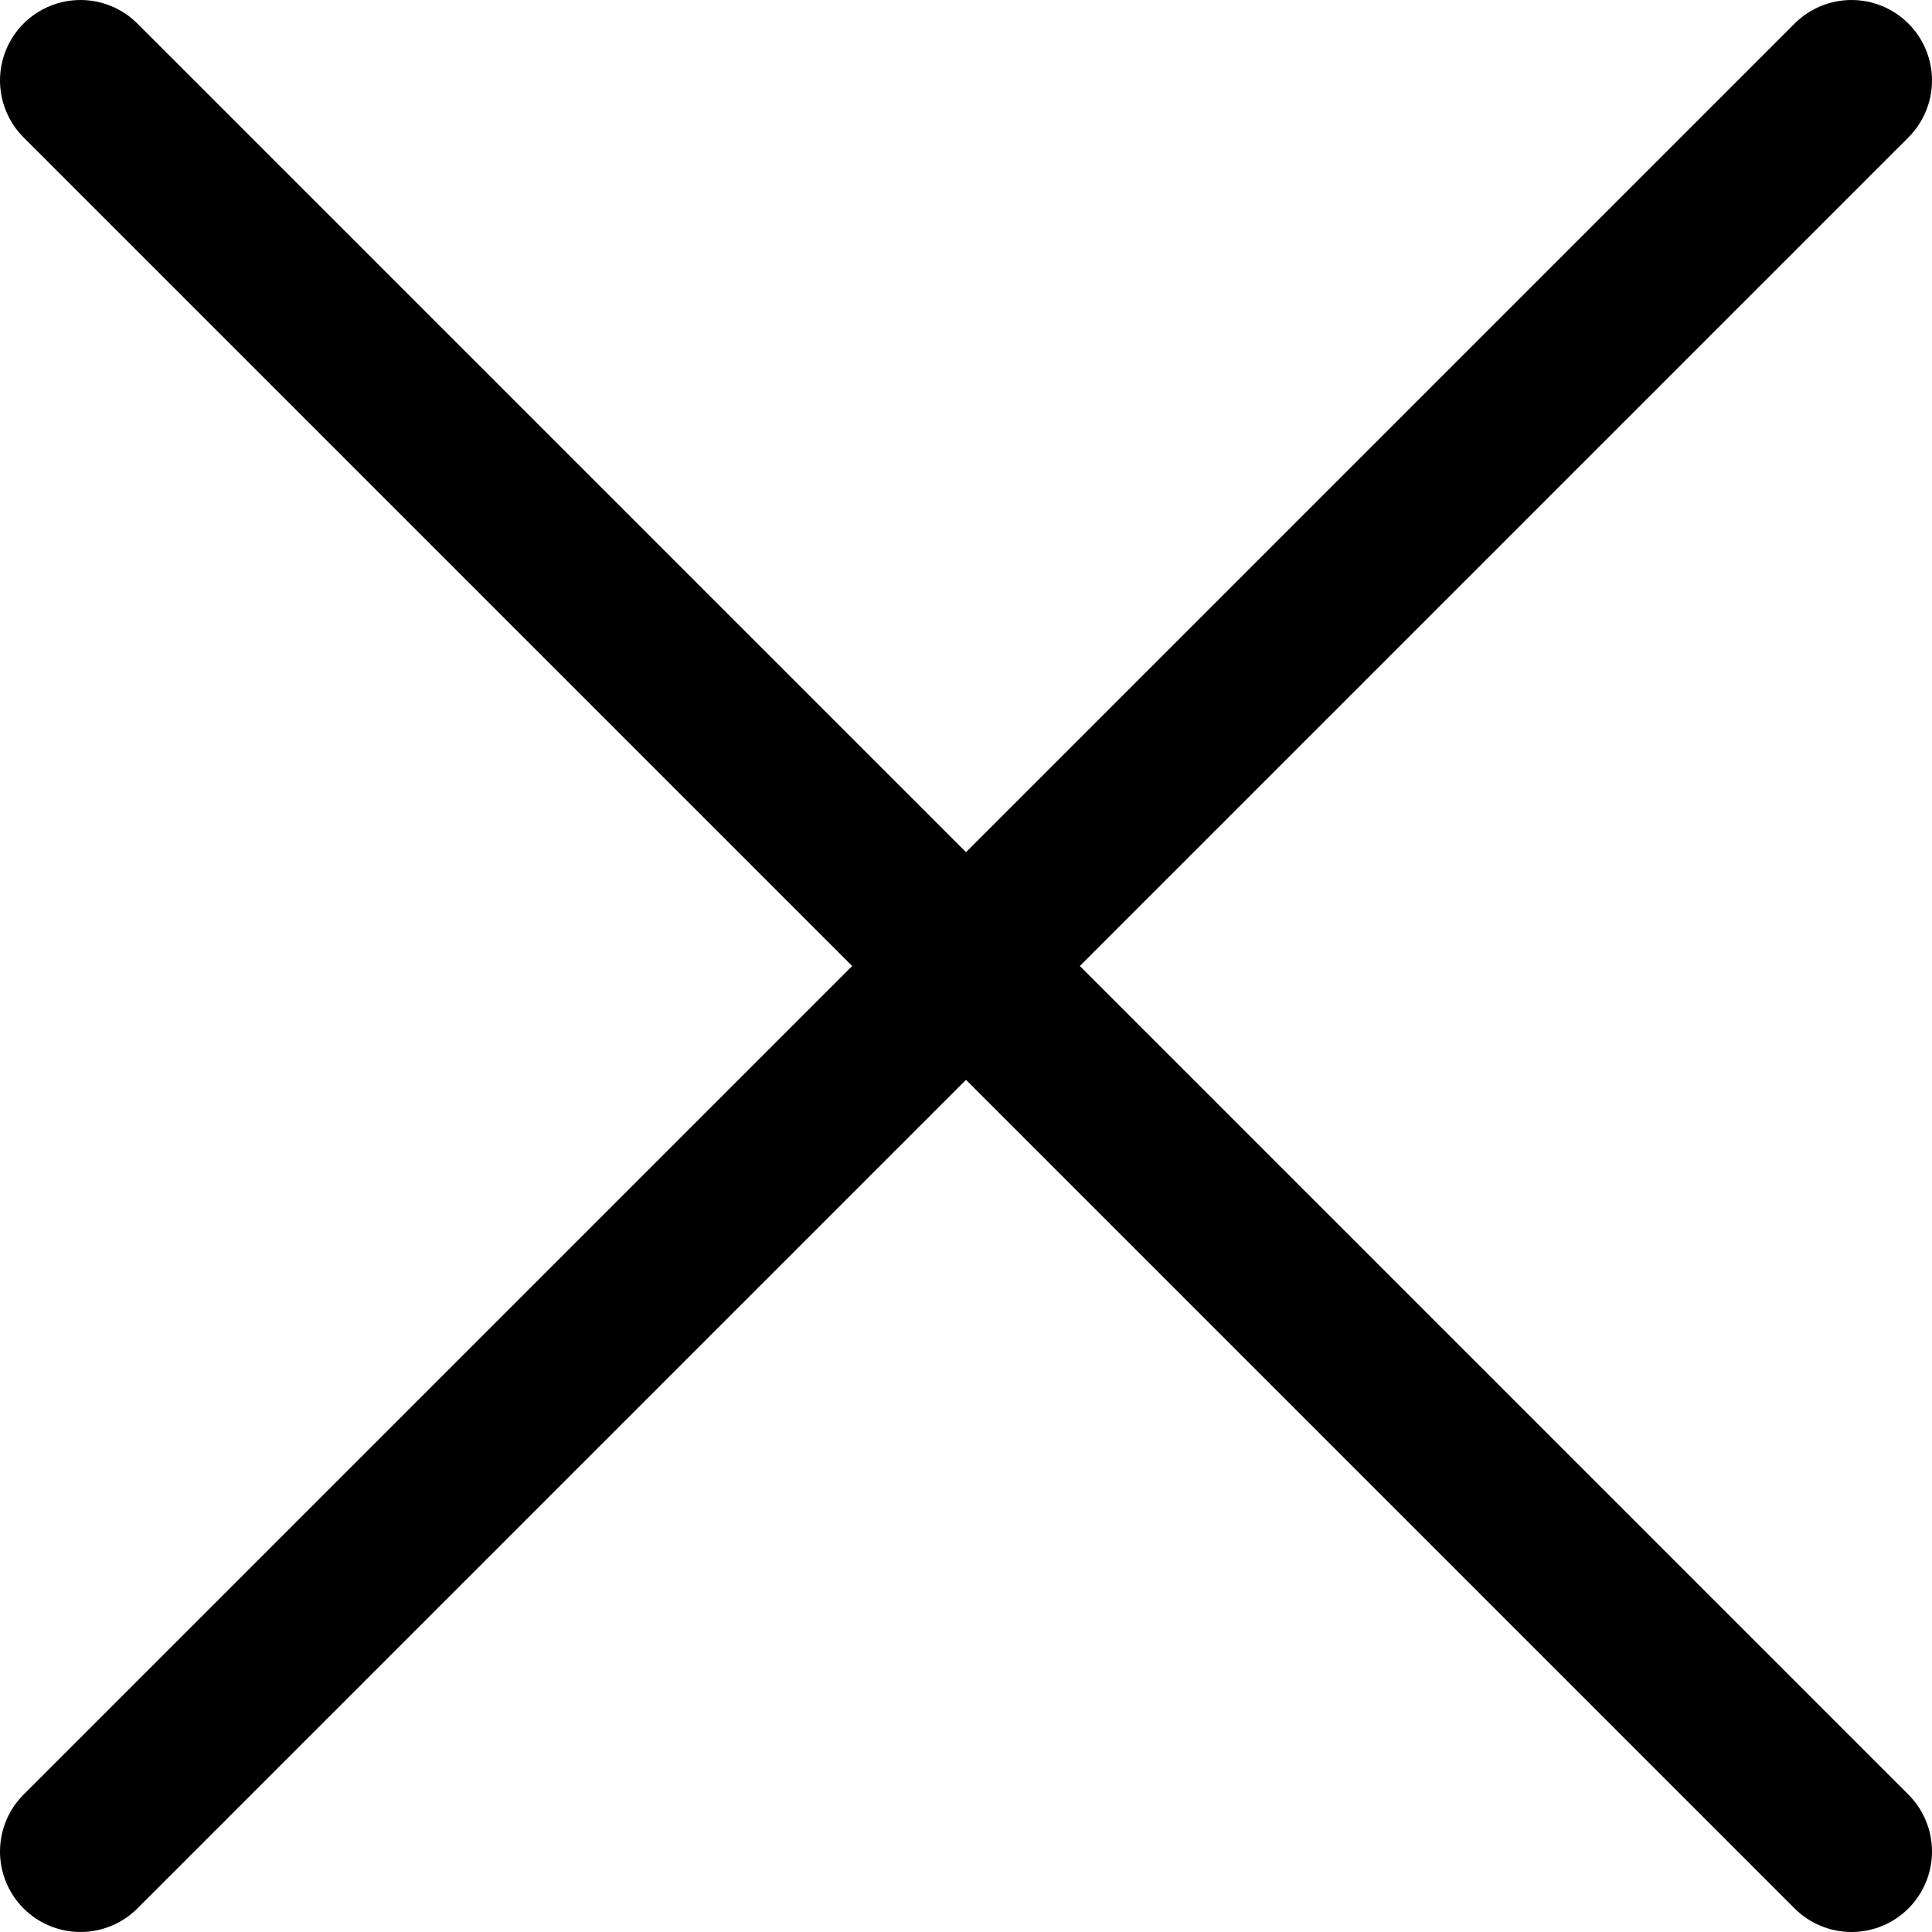
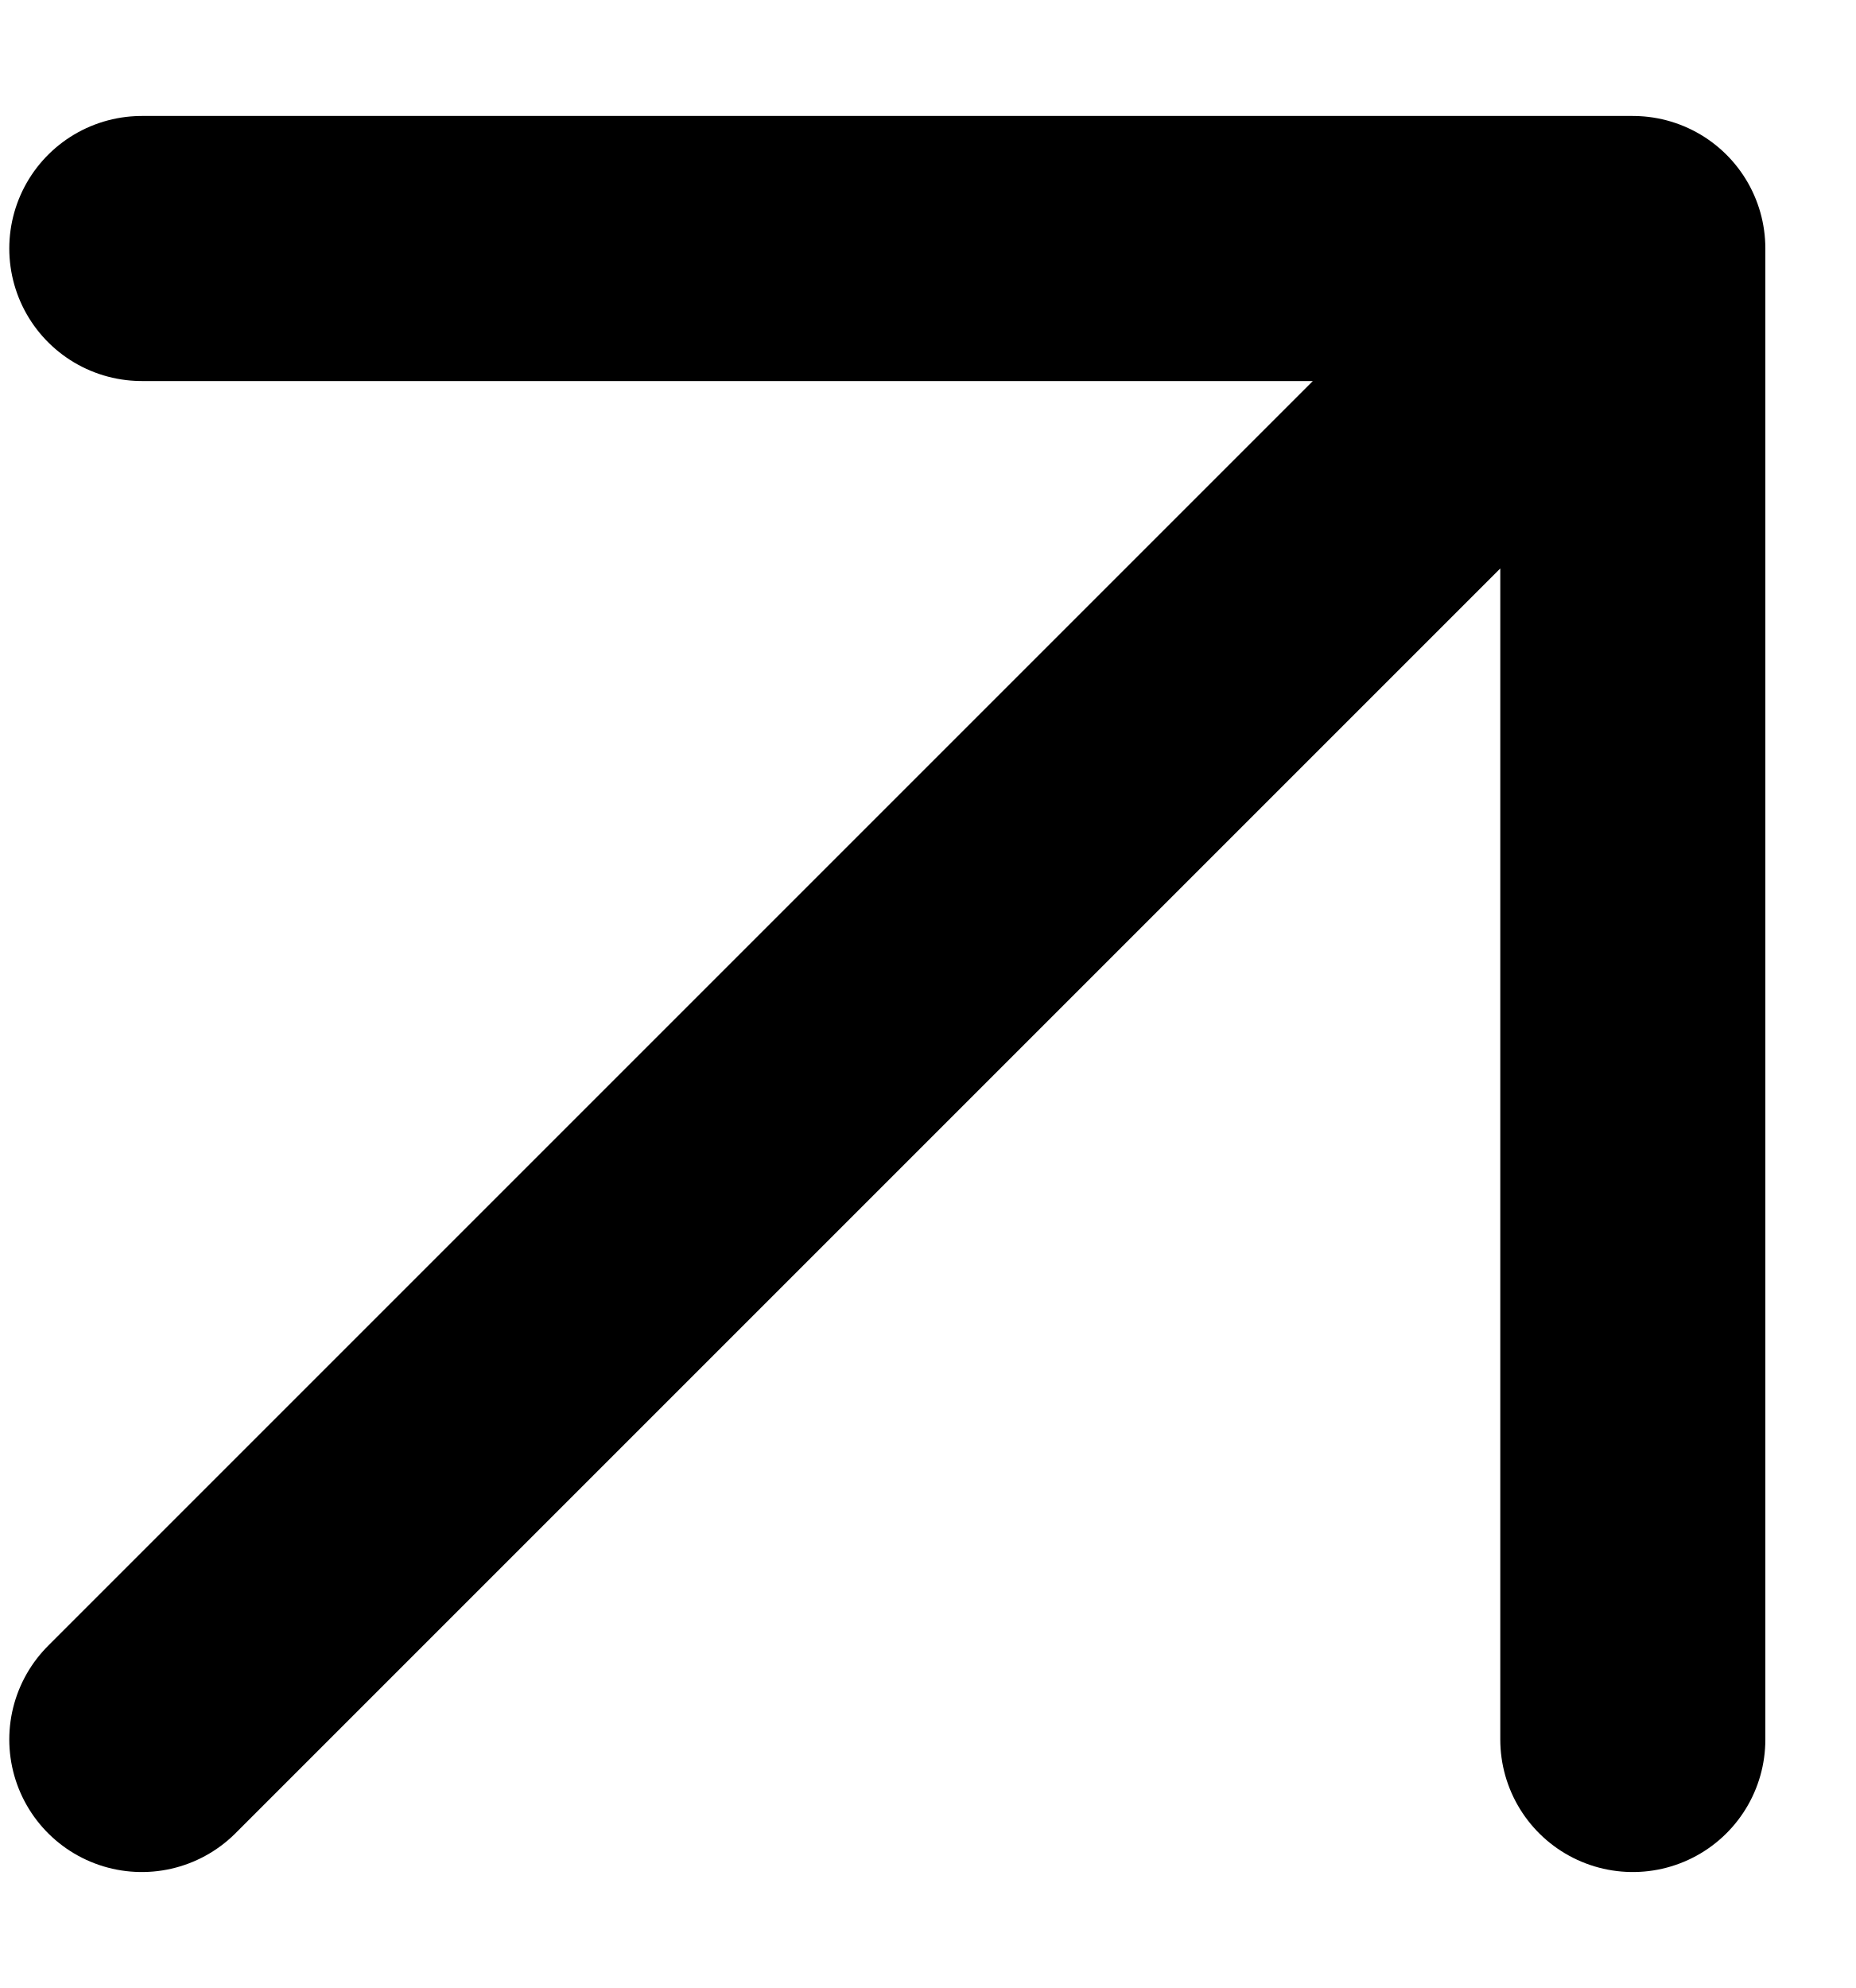
- <svg xmlns="http://www.w3.org/2000/svg" width="25" height="25" viewBox="0 0 25 25" fill="none">
-   <path d="M24.695 0.305C24.5 0.11 24.235 0 23.959 0C23.682 0 23.417 0.11 23.222 0.305L12.5 11.027L1.778 0.305C1.583 0.11 1.318 0 1.041 0C0.765 0 0.5 0.11 0.305 0.305C0.11 0.5 0 0.765 0 1.041C0 1.318 0.11 1.583 0.305 1.778L11.027 12.5L0.305 23.222C0.11 23.417 0 23.682 0 23.959C0 24.235 0.11 24.5 0.305 24.695C0.5 24.89 0.765 25 1.041 25C1.318 25 1.583 24.89 1.778 24.695L12.5 13.973L23.222 24.695C23.417 24.89 23.682 25 23.959 25C24.235 25 24.5 24.89 24.695 24.695C24.89 24.5 25 24.235 25 23.959C25 23.682 24.89 23.417 24.695 23.222L13.973 12.5L24.695 1.778C24.89 1.583 25 1.318 25 1.041C25 0.765 24.89 0.5 24.695 0.305Z" fill="black" />
+ <svg xmlns="http://www.w3.org/2000/svg" width="14" height="15" viewBox="0 0 14 15" fill="none">
+   <path d="M1.07 13.125L11.42 2.775M12.32 13.125V1.875H1.07" stroke="black" stroke-width="2" stroke-linecap="round" stroke-linejoin="round" />
</svg>
